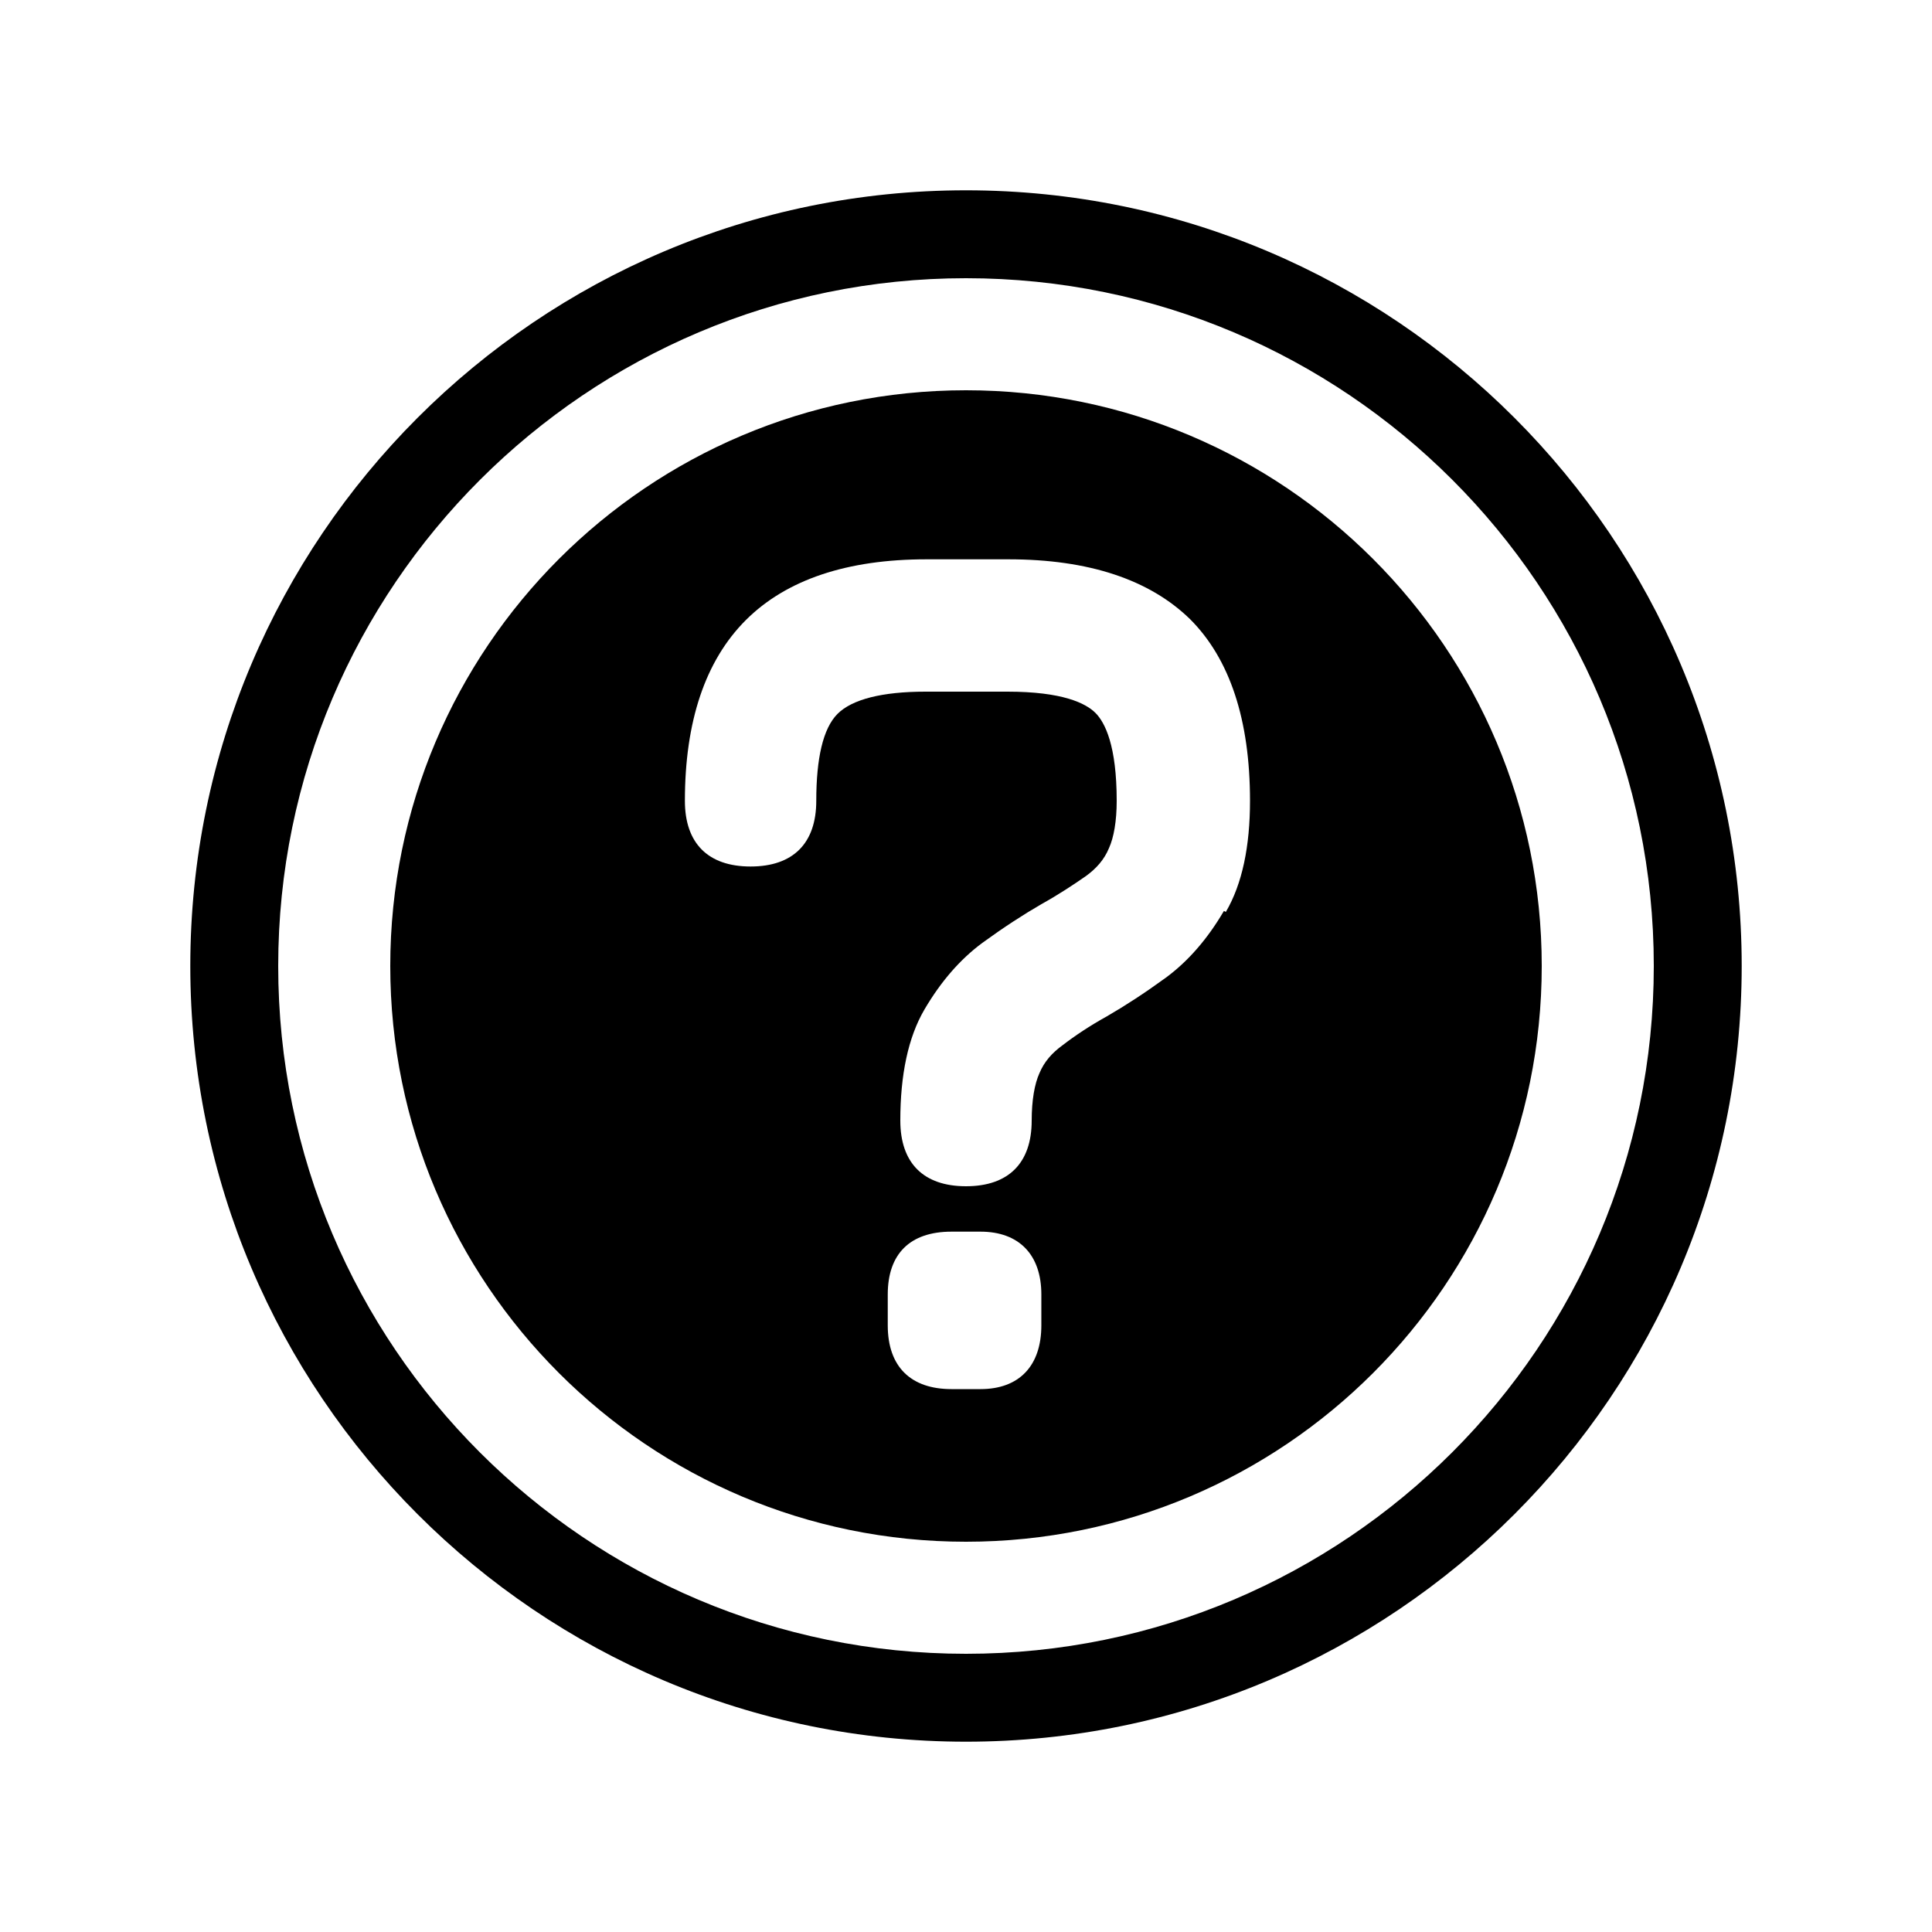
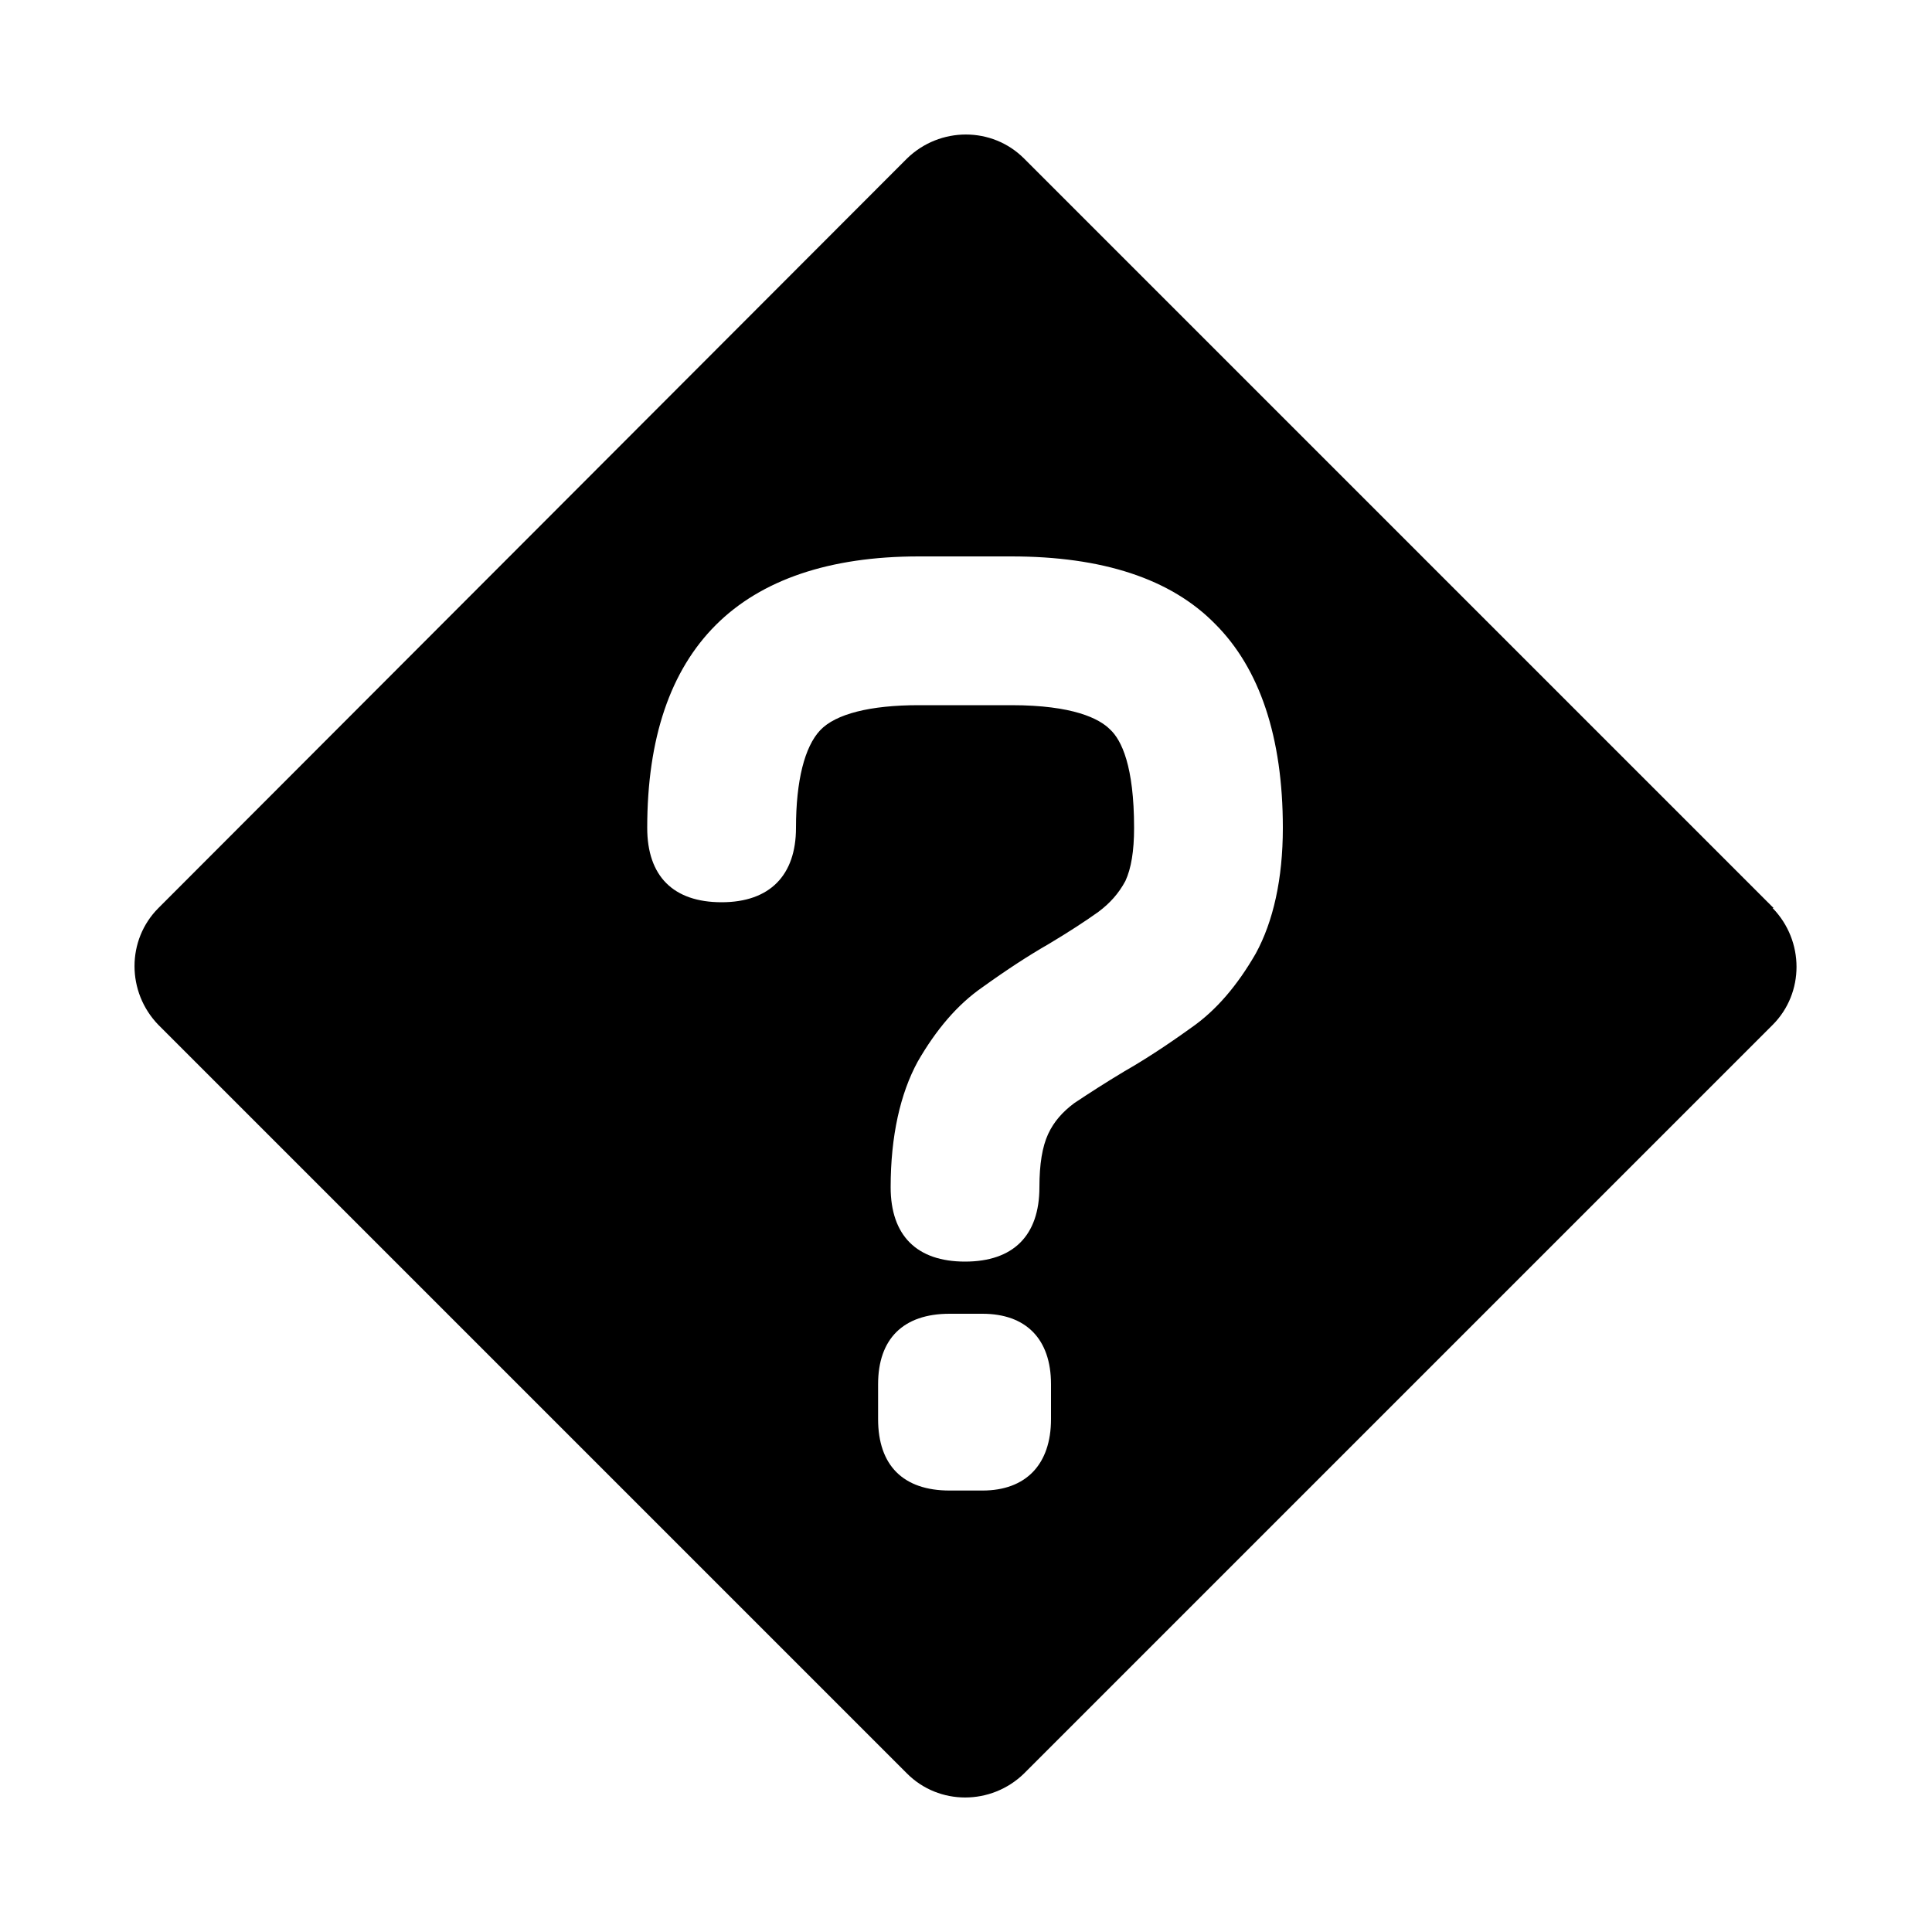
<svg xmlns="http://www.w3.org/2000/svg" aria-hidden="true" focusable="false" viewBox="0 0 20 20">
-   <path d="M10,4.04c-3.29,0-5.96,2.67-5.96,5.96s2.67,5.96,5.96,5.96,5.96-2.67,5.96-5.96-2.67-5.96-5.96-5.96ZM10.78,13.72c0,.42-.23.66-.63.66h-.3c-.42,0-.66-.23-.66-.66v-.32c0-.42.23-.65.66-.65h.3c.4,0,.63.24.63.65v.32ZM12.67,9.43c-.17.29-.37.52-.6.69-.22.16-.42.29-.61.4-.18.1-.33.2-.46.3-.11.08-.19.17-.24.29-.05.11-.08.28-.08.49,0,.44-.24.68-.68.68s-.68-.24-.68-.68c0-.47.08-.86.25-1.15.17-.29.37-.52.6-.69.22-.16.42-.29.61-.4.18-.1.33-.2.46-.29.11-.08.19-.17.24-.29.05-.11.08-.28.08-.49,0-.57-.12-.81-.22-.91-.1-.1-.34-.22-.91-.22h-.85c-.45,0-.76.08-.91.23-.15.15-.22.46-.22.9s-.24.68-.68.68-.68-.24-.68-.68c0-.82.21-1.45.63-1.87.42-.42,1.05-.63,1.87-.63h.85c.83,0,1.46.21,1.88.62.41.41.62,1.04.62,1.88,0,.47-.08.86-.25,1.15Z" />
-   <path d="M10,18.03c-4.43,0-8.03-3.6-8.03-8.03S5.57,1.97,10,1.97s8.03,3.6,8.03,8.03-3.6,8.03-8.03,8.03ZM10,2.88c-3.92,0-7.12,3.19-7.12,7.12s3.19,7.12,7.12,7.12,7.12-3.19,7.12-7.12-3.19-7.12-7.12-7.12Z" />
+   <path d="M18.36,9.4L10.6,1.64c-.33-.33-.87-.33-1.21,0L1.64,9.4c-.33.33-.33.87,0,1.21l7.75,7.75c.33.33.87.33,1.21,0l7.75-7.75c.33-.33.33-.87,0-1.21ZM10.88,14.69c0,.47-.26.74-.71.74h-.34c-.48,0-.74-.26-.74-.74v-.36c0-.47.26-.73.74-.73h.34c.45,0,.71.26.71.73v.36ZM13,9.87c-.19.33-.41.59-.67.77-.25.18-.48.33-.69.45-.2.12-.37.23-.52.33-.12.09-.21.19-.27.32-.06.13-.09.31-.09.55,0,.5-.27.77-.77.77s-.77-.27-.77-.77c0-.53.1-.97.28-1.3.19-.33.41-.59.67-.77.25-.18.48-.33.69-.45.2-.12.37-.23.51-.33.12-.09.21-.19.28-.32.06-.13.09-.31.09-.55,0-.64-.13-.91-.25-1.02-.11-.11-.38-.25-1.02-.25h-.96c-.5,0-.86.09-1.02.26-.16.17-.25.52-.25,1.01s-.27.77-.77.77-.77-.27-.77-.77c0-.93.24-1.63.71-2.1.47-.47,1.18-.71,2.1-.71h.96c.94,0,1.65.23,2.11.7.46.46.7,1.17.7,2.11,0,.53-.1.97-.28,1.3Z" />
</svg>
